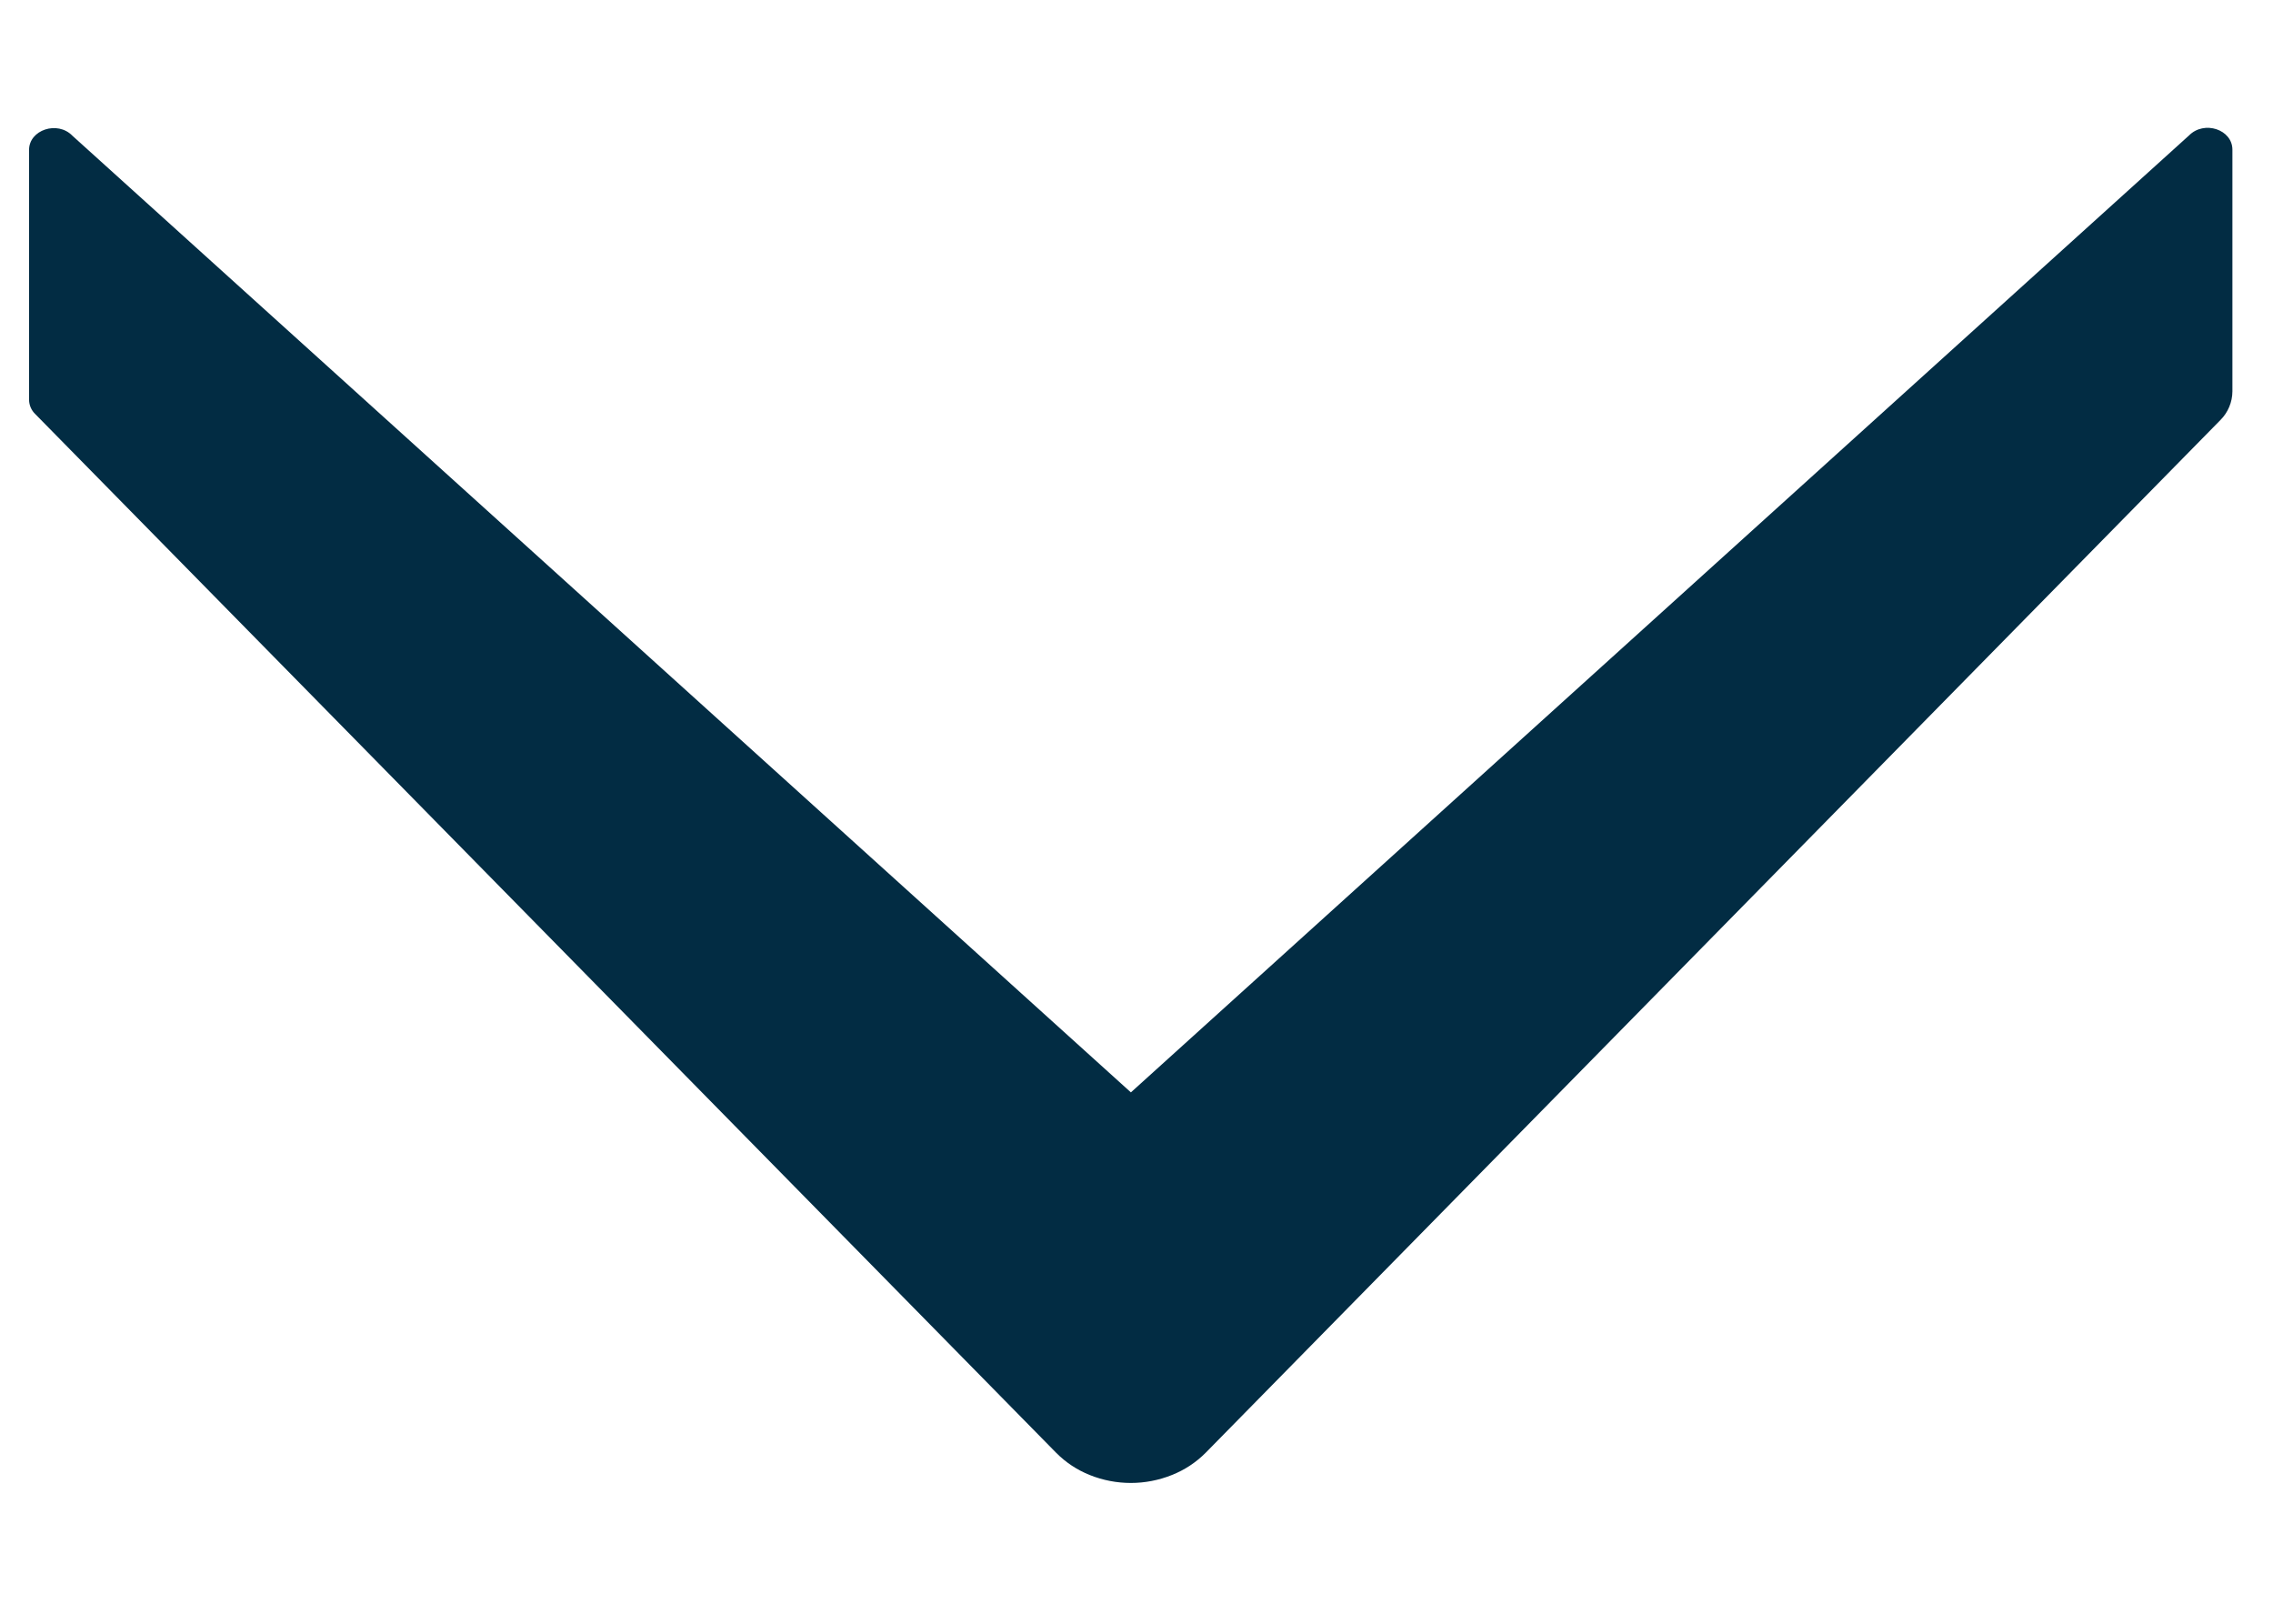
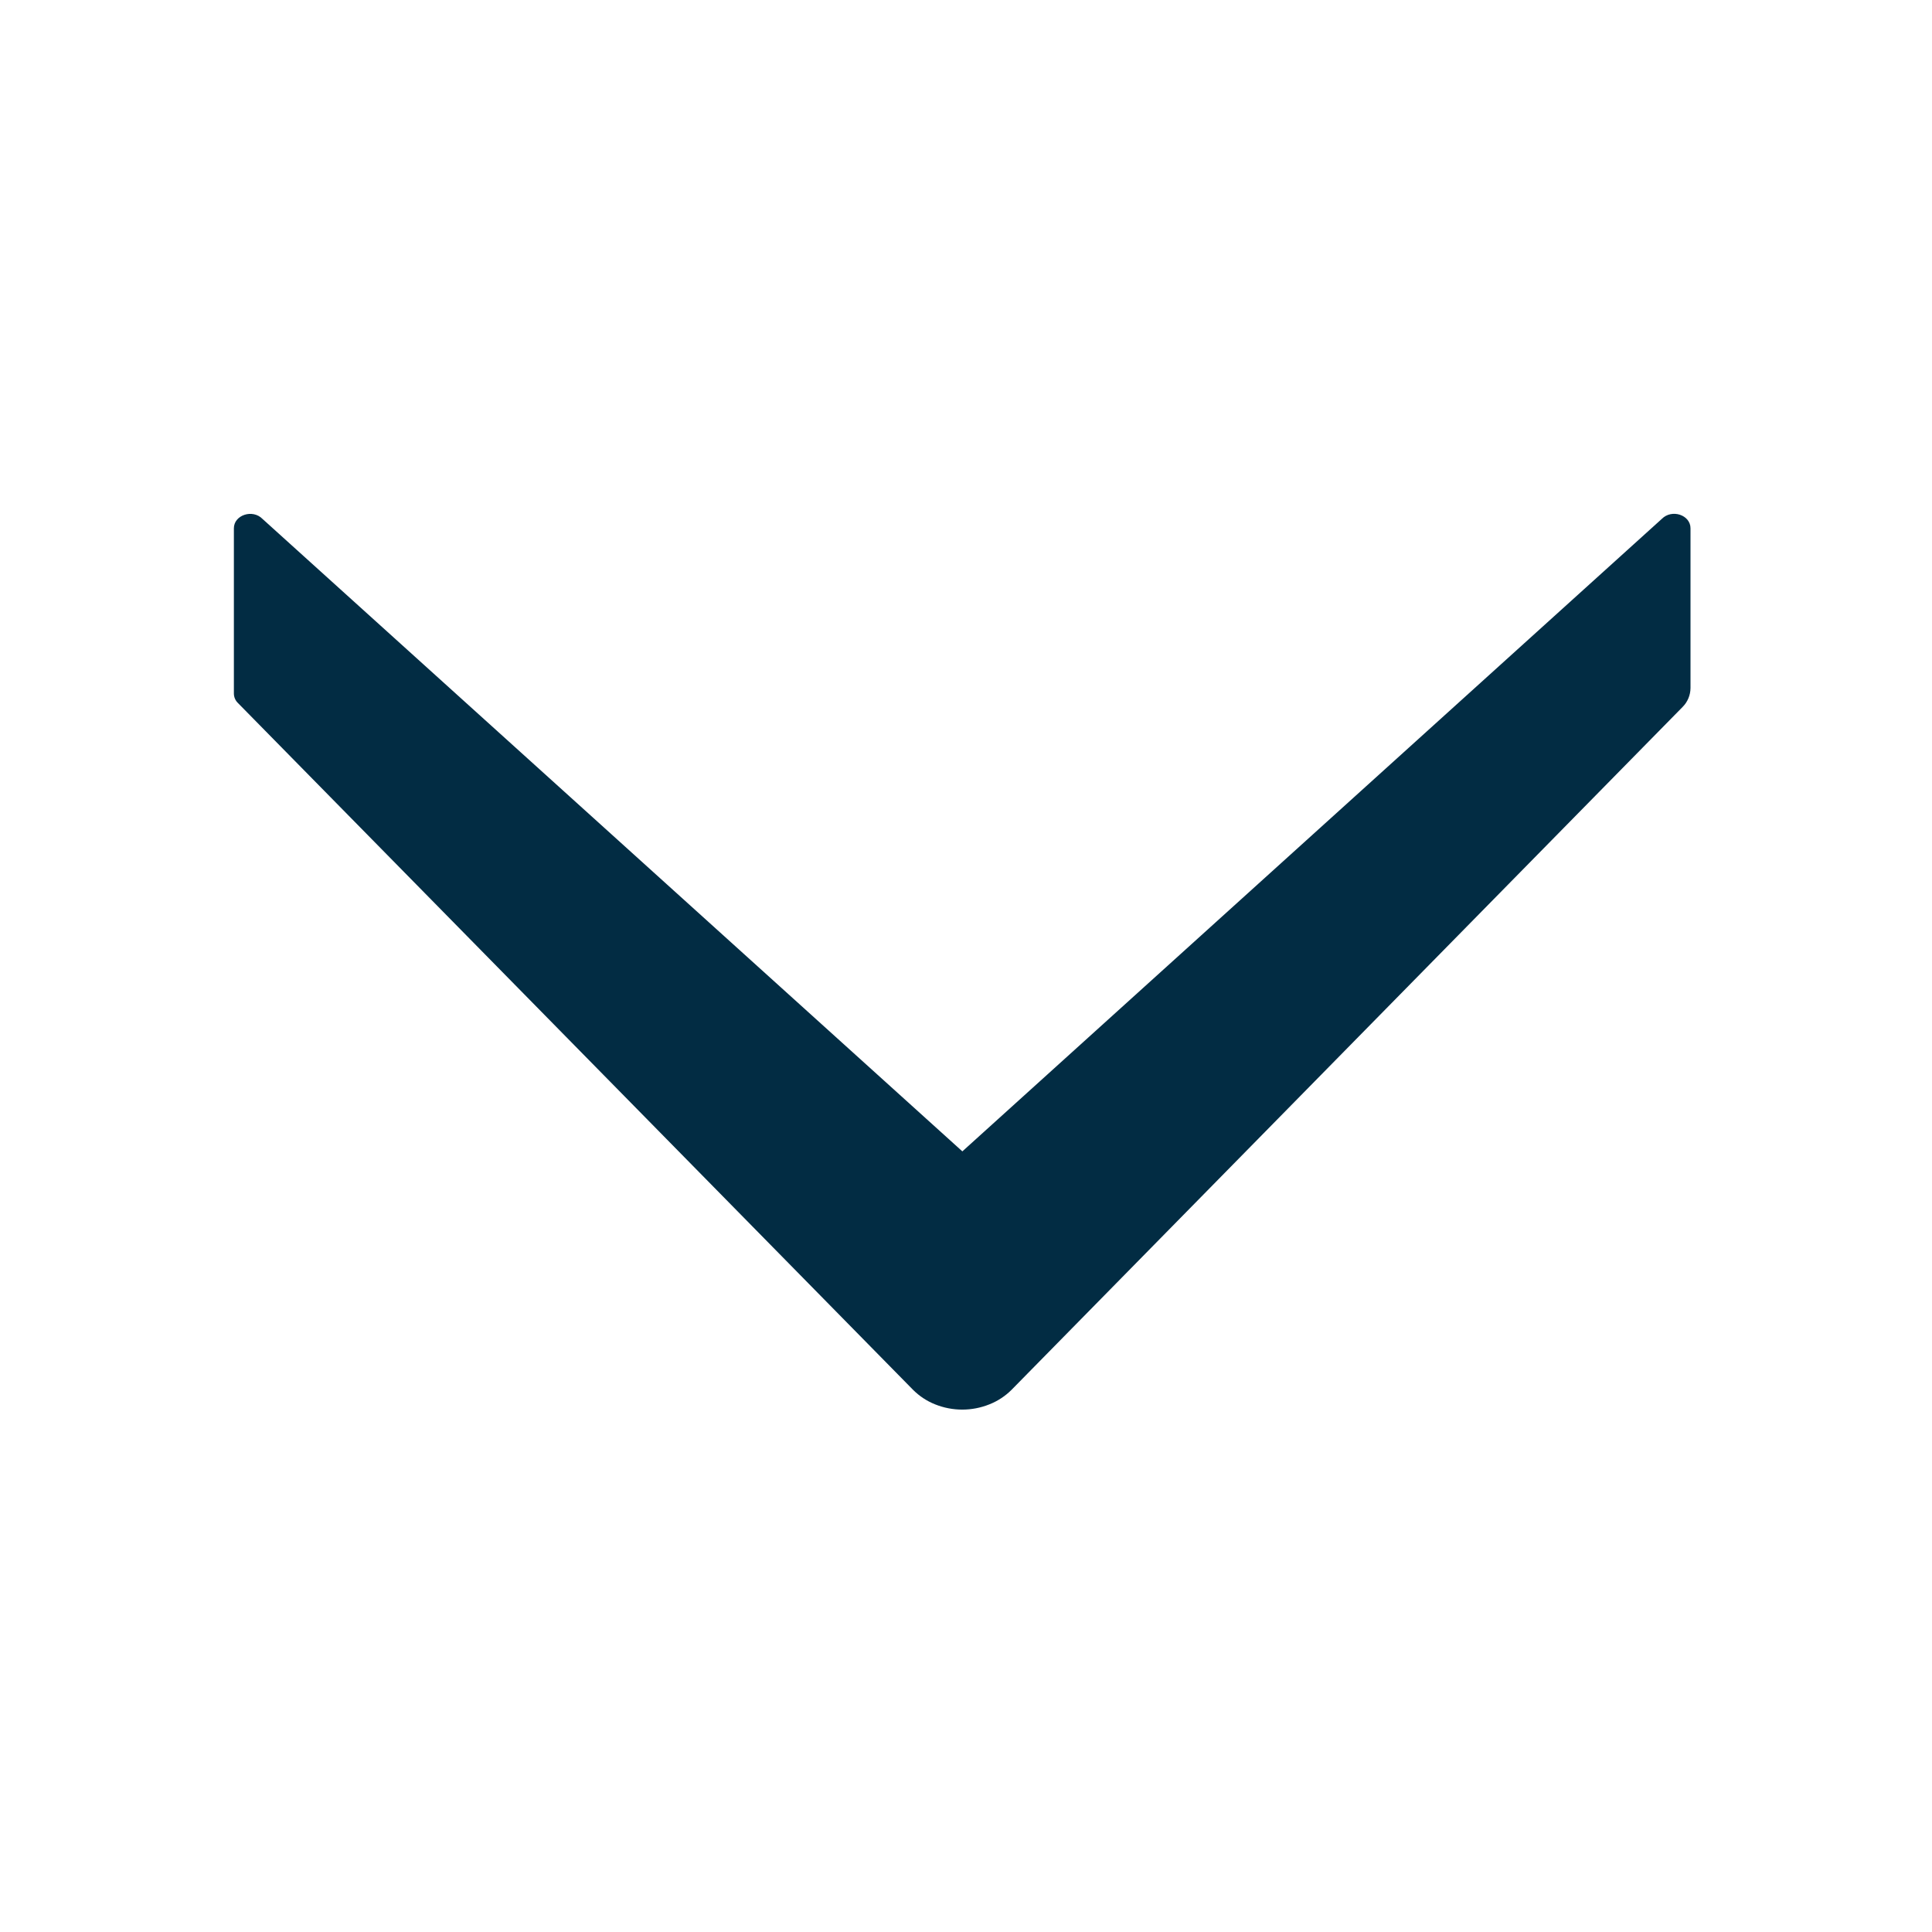
- <svg xmlns="http://www.w3.org/2000/svg" fill="none" viewBox="0 0 14 10">
-   <path fill="#022C43" d="M6.965 6.728 13.483.834c.093-.094.267-.037.267.088V2.41a.252.252 0 0 1-.074.177l-6.25 6.36a.609.609 0 0 1-.208.137.678.678 0 0 1-.506 0 .609.609 0 0 1-.207-.137L.217 2.55a.124.124 0 0 1-.038-.088V.923C.179.8.354.741.446.836l6.52 5.892Z" />
+ <svg xmlns="http://www.w3.org/2000/svg" fill="none" viewBox="0 0 18 18">
+   <path fill="#022C43" d="m8.965 10.728 6.518-5.894c.093-.094.267-.037.267.088V6.41a.252.252 0 0 1-.074.177l-6.25 6.36a.608.608 0 0 1-.208.137.678.678 0 0 1-.506 0 .608.608 0 0 1-.207-.137L2.217 6.55a.124.124 0 0 1-.038-.088v-1.54c0-.124.175-.182.267-.087l6.52 5.892Z" />
</svg>
